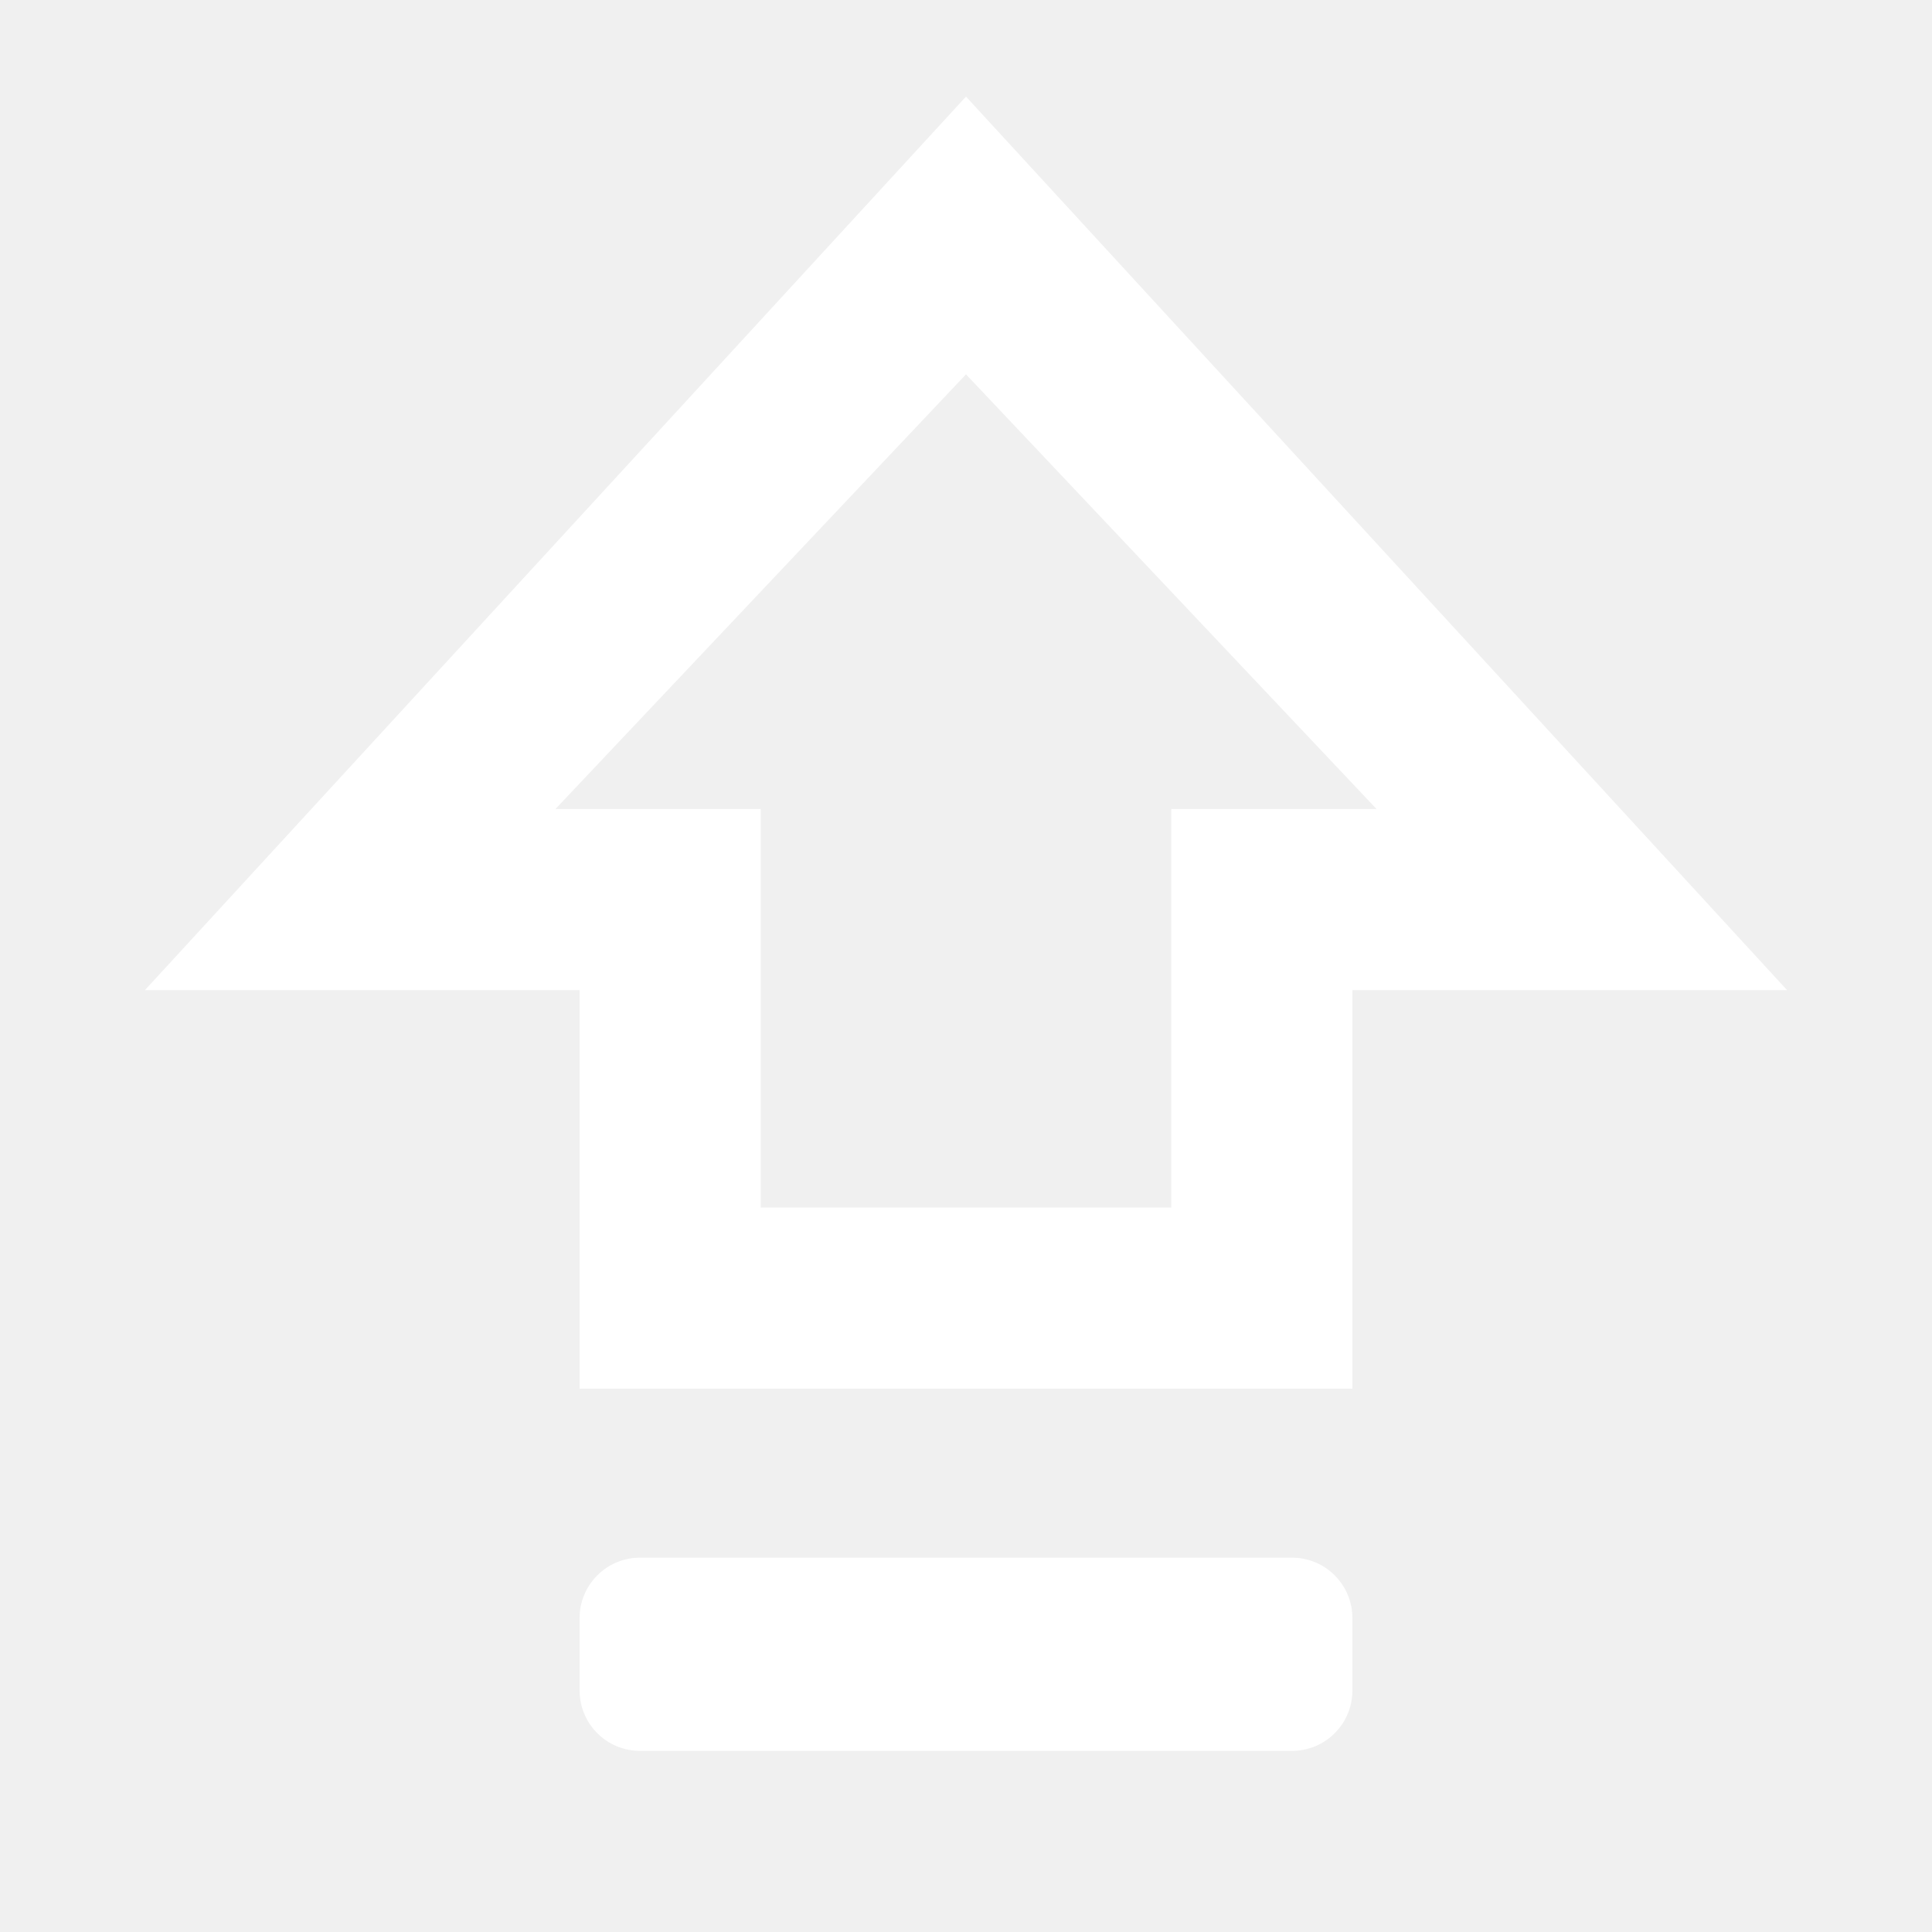
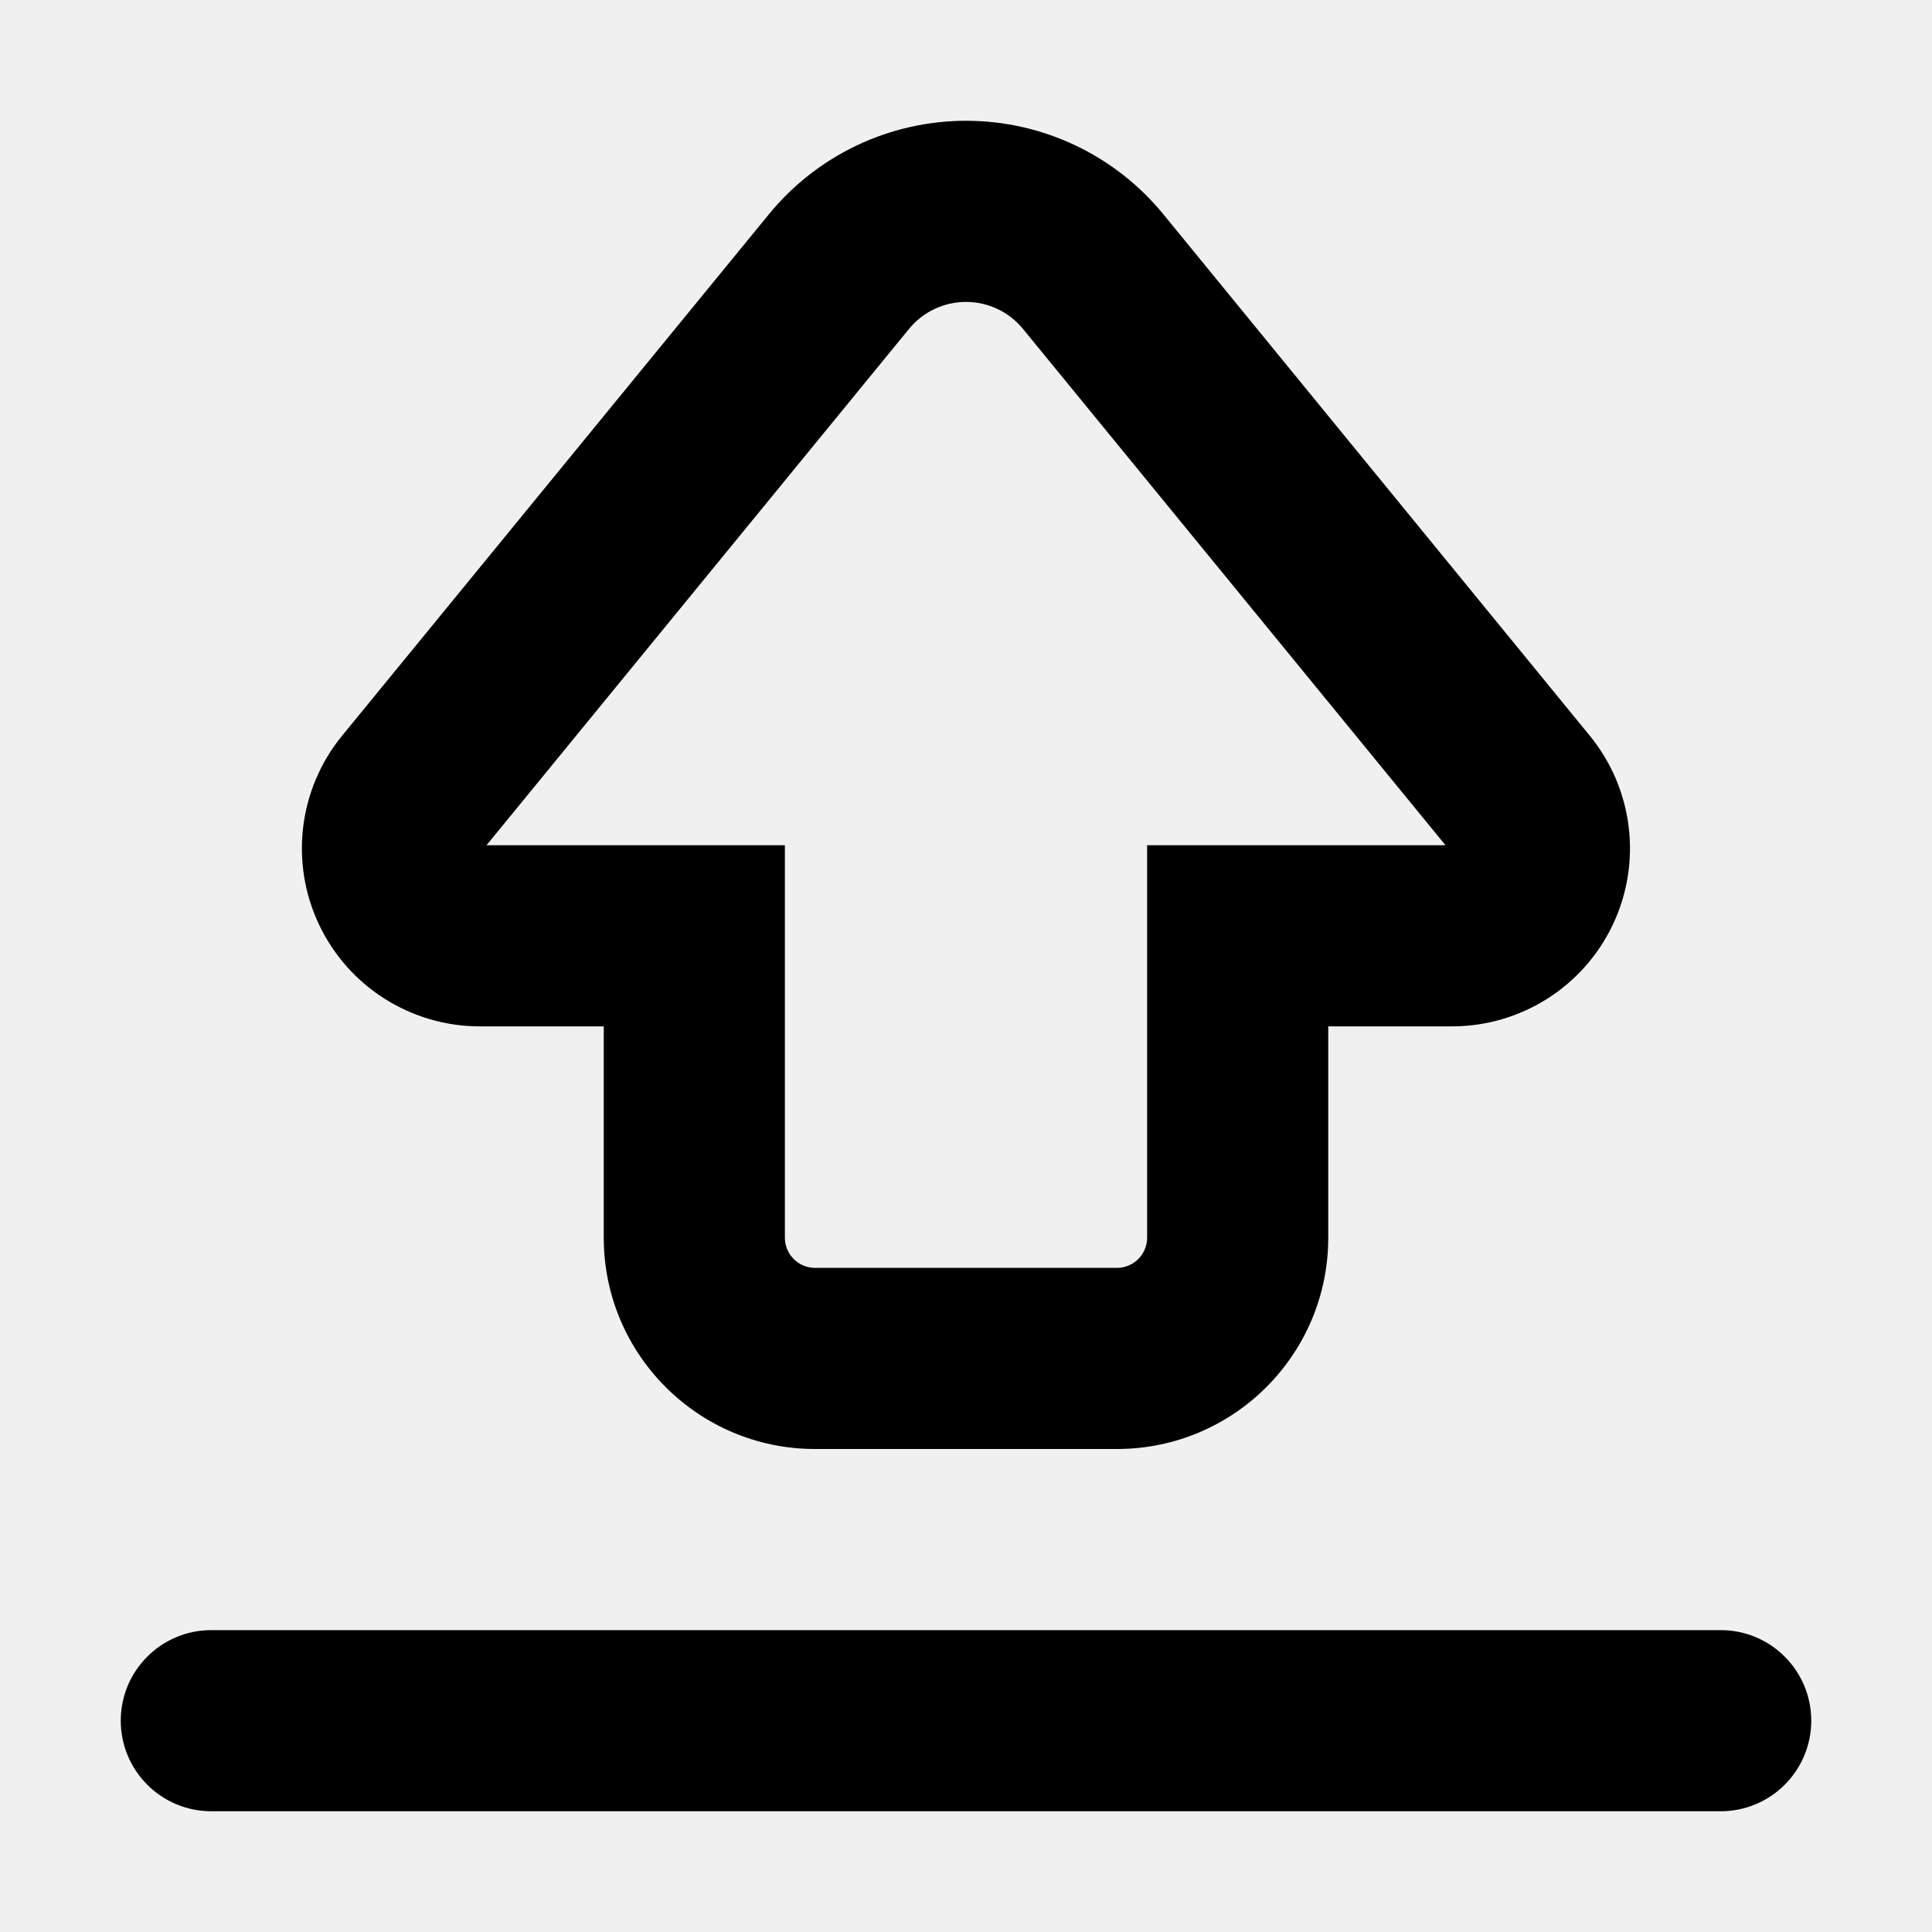
- <svg xmlns="http://www.w3.org/2000/svg" width="16" height="16" viewBox="0 0 16 16">
-   <path fill="#fff" fill-rule="evenodd" d="M8 .8 1.2 8.2h3.6v3.3h6.4V8.2h3.6zm0 2.3L4.6 6.7h1.7V10h3.4V6.7h1.7z" />
-   <rect x="4.8" y="12.9" width="6.4" height="1.6" rx=".5" fill="#fff" />
+ <svg xmlns="http://www.w3.org/2000/svg" width="16" height="16" fill="none" viewBox="0 0 16 16">
+   <path fill="currentColor" fill-rule="evenodd" d="M9.5 7h2.471L8.472 2.724a.61.61 0 0 0-.944 0L4.029 7H6.5v3.25c0 .138.112.25.25.25h2.5a.25.25 0 0 0 .25-.25zm-2.75 5h2.501A1.75 1.75 0 0 0 11 10.25V8.5h1.026a1.474 1.474 0 0 0 1.14-2.407L9.634 1.774a2.11 2.11 0 0 0-3.266 0L2.833 6.093A1.474 1.474 0 0 0 3.973 8.5H5v1.75c0 .966.784 1.75 1.75 1.75m7.5 1.5a.75.75 0 0 1 0 1.5H1.75a.75.75 0 0 1 0-1.5z" clip-rule="evenodd" />
</svg>
